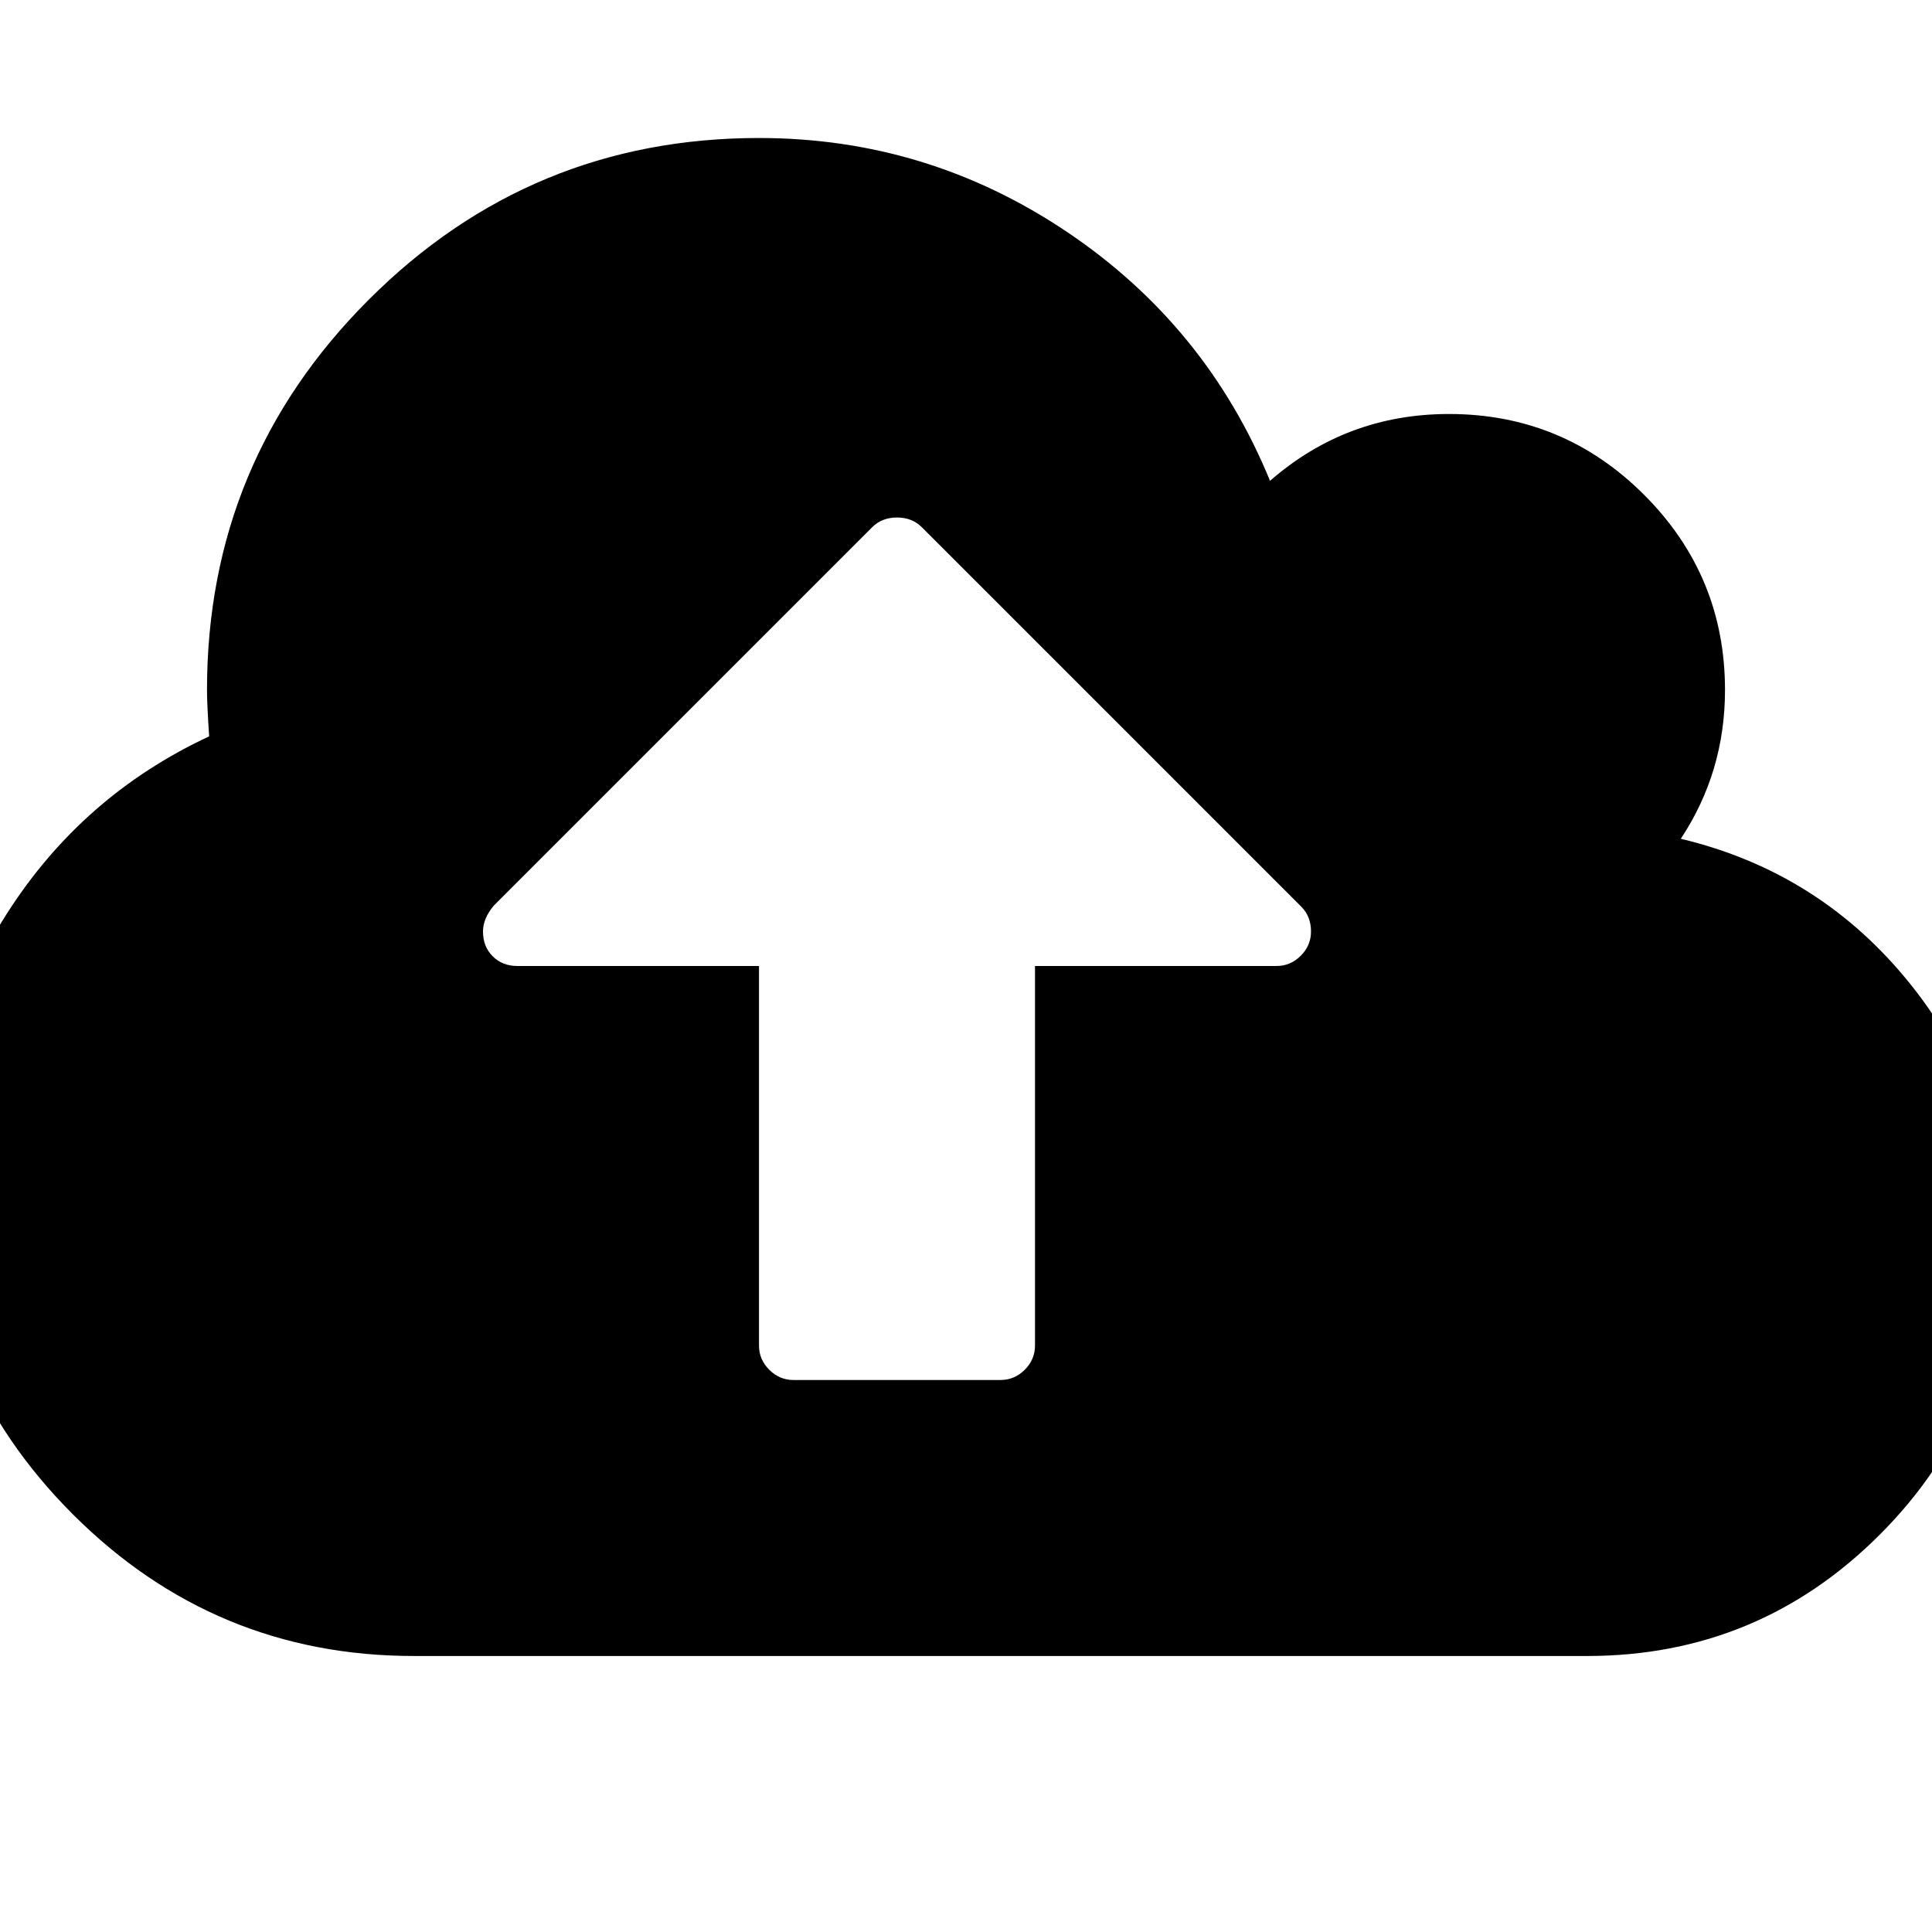
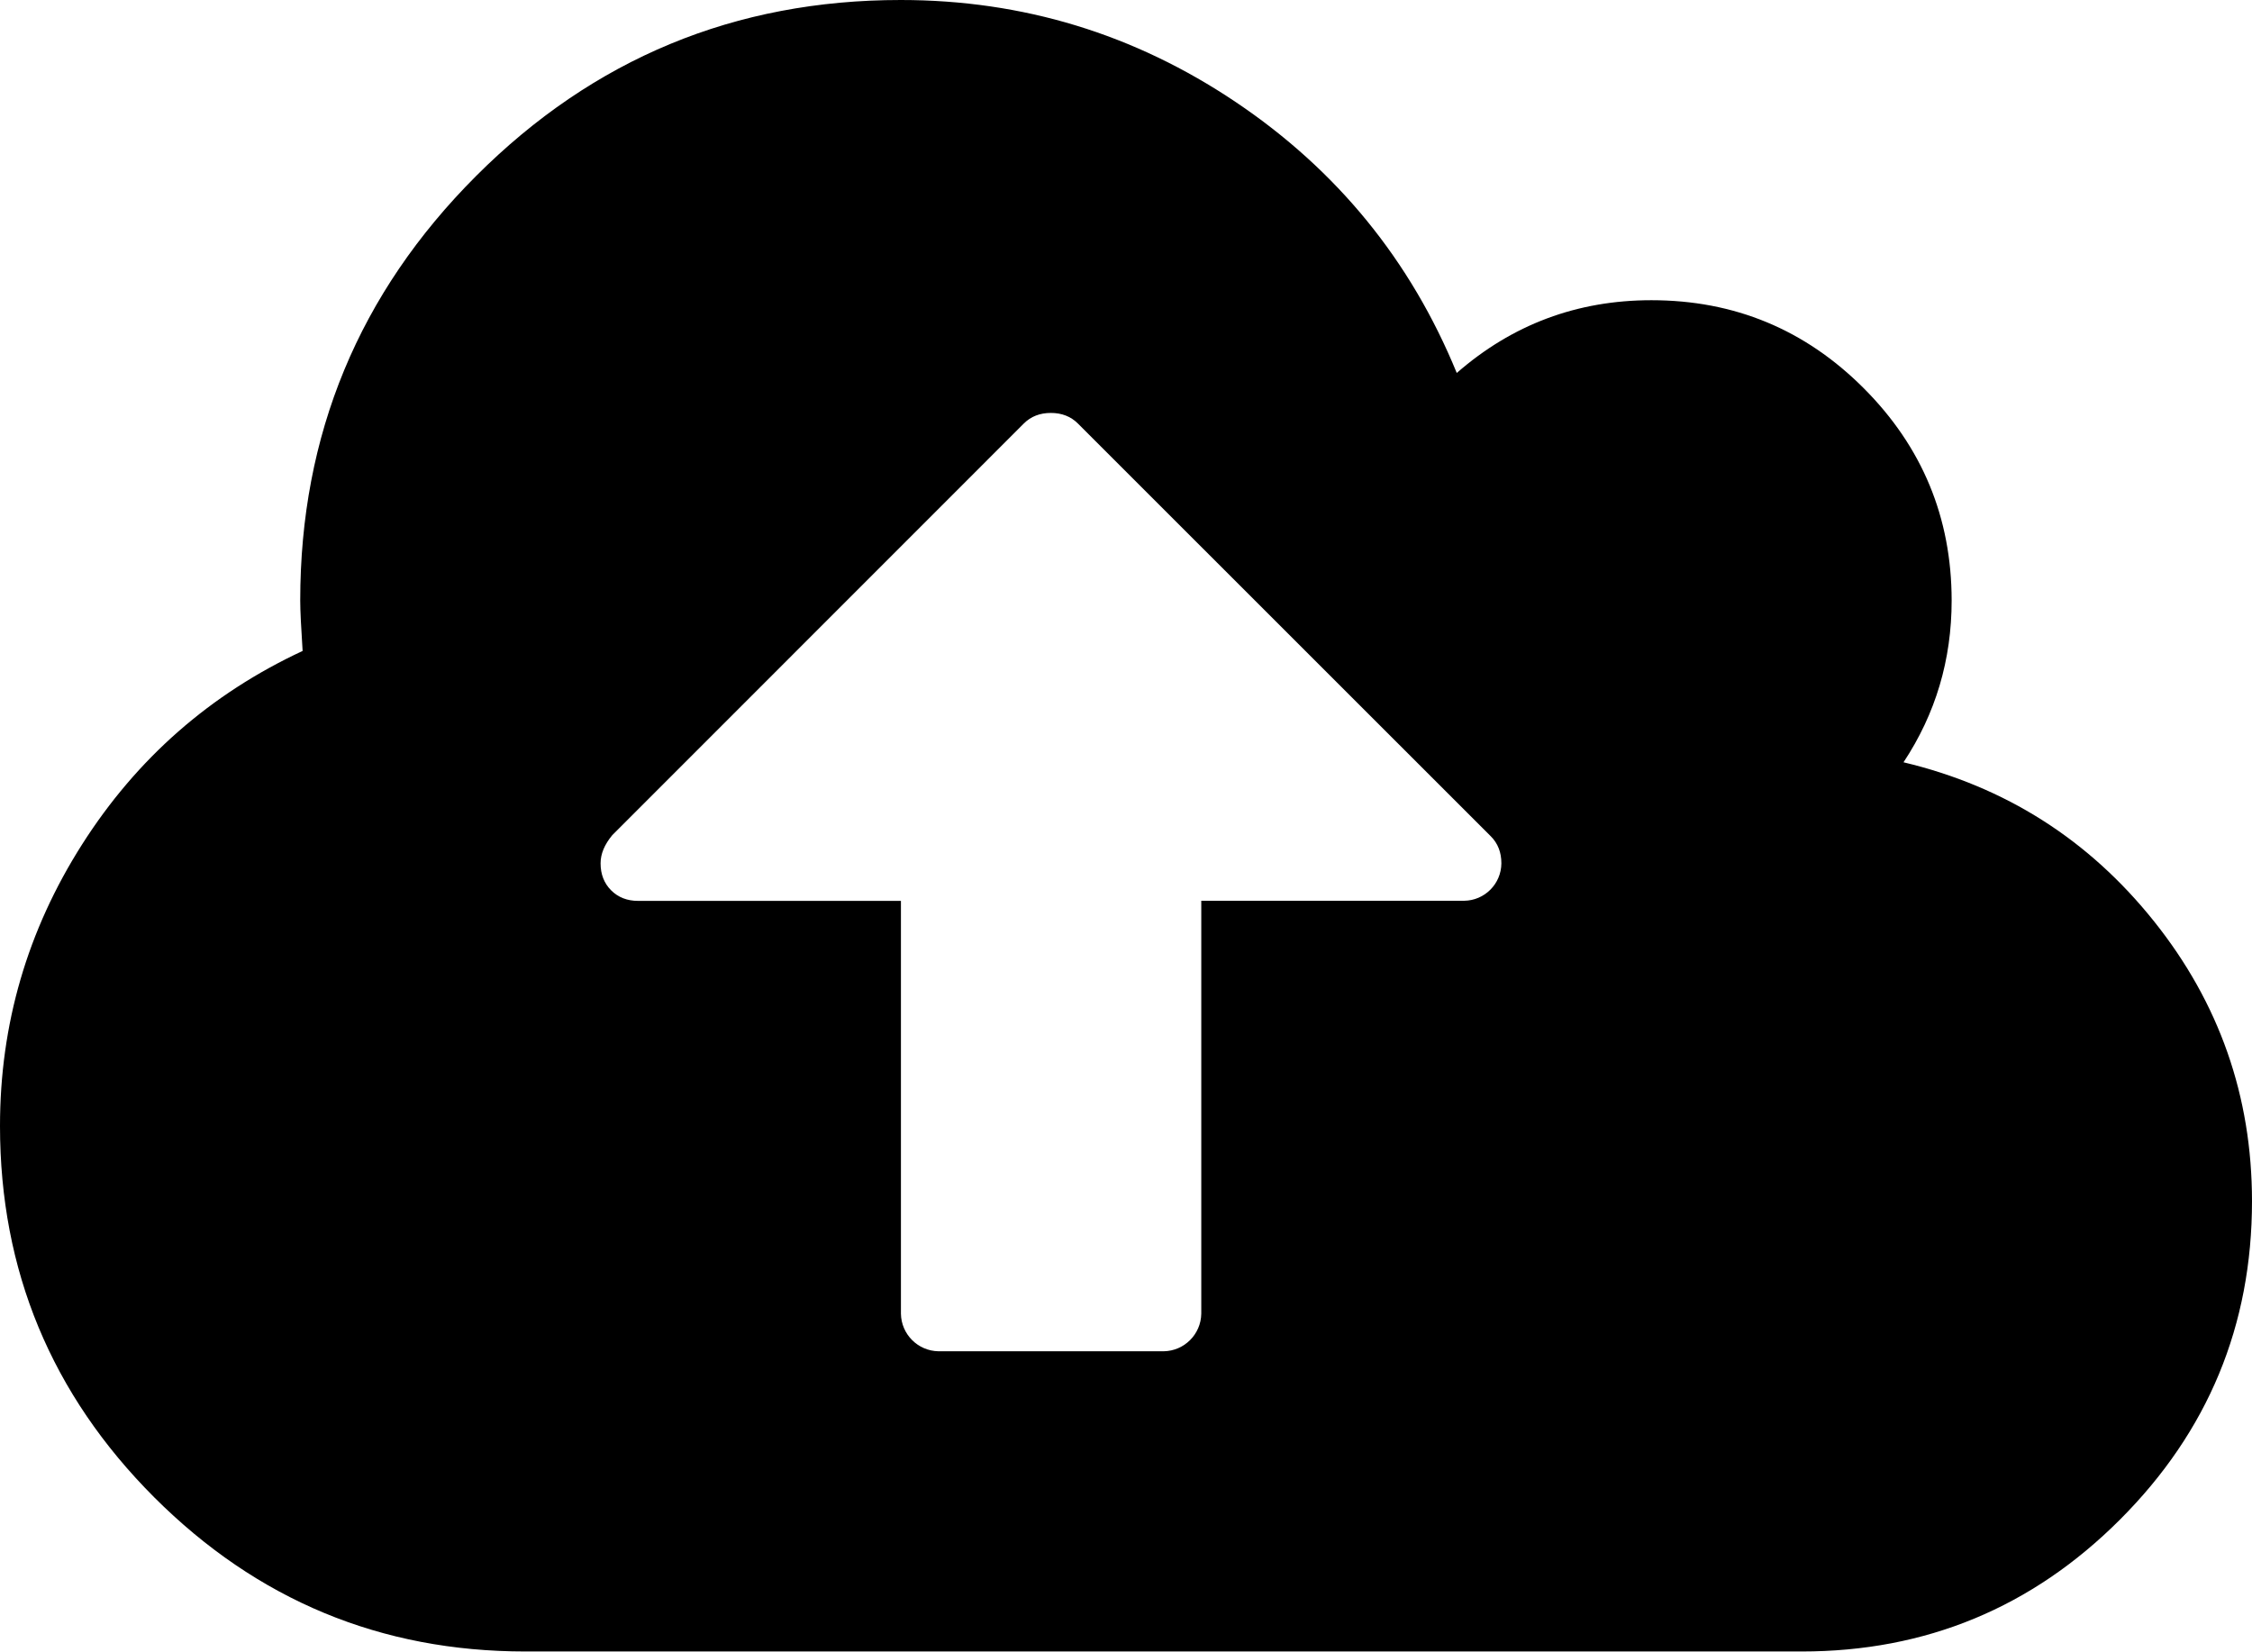
- <svg xmlns="http://www.w3.org/2000/svg" width="1792" height="1792" viewBox="0 0 1792 1792">
-   <path d="M1216 864q0-14-9-23l-352-352q-9-9-23-9t-23 9l-351 351q-10 12-10 24 0 14 9 23t23 9h224v352q0 13 9.5 22.5t22.5 9.5h192q13 0 22.5-9.5t9.5-22.5v-352h224q13 0 22.5-9.5t9.5-22.5zm640 288q0 159-112.5 271.5t-271.5 112.5h-1088q-185 0-316.5-131.5t-131.5-316.5q0-130 70-240t188-165q-2-30-2-43 0-212 150-362t362-150q156 0 285.5 87t188.5 231q71-62 166-62 106 0 181 75t75 181q0 76-41 138 130 31 213.5 135.5t83.5 238.5z" />
+ <svg xmlns="http://www.w3.org/2000/svg" viewBox="0 0 1792 1314.2">
+   <path d="M1194.7,861.9c0-8.7-2.8-15.9-8.4-21.5L857.7,511.9c-5.6-5.6-12.8-8.4-21.5-8.4s-15.9,2.8-21.5,8.4L487.2,839.5c-6.2,7.5-9.3,14.9-9.3,22.4,0,8.7,2.8,15.9,8.4,21.5s12.8,8.4,21.5,8.4H716.9v328.5a30.4,30.4,0,0,0,29.9,29.9H926a30.4,30.4,0,0,0,29.9-29.9V891.7H1165A30,30,0,0,0,1194.7,861.9ZM1792,1130.7q0,148.35-105,253.4t-253.4,105H418.1q-172.65,0-295.4-122.7Q0,1243.55,0,1070.9q0-121.35,65.3-224t175.5-154c-1.2-18.7-1.9-32-1.9-40.1q0-197.85,140-337.9t337.9-140q145.65,0,266.5,81.2t175.9,215.6q66.3-57.9,154.9-57.9,99,0,168.9,70t70,168.9q0,70.95-38.3,128.8Q1636.05,810.45,1714,908T1792,1130.7Z" transform="translate(0 -174.9)" />
</svg>
